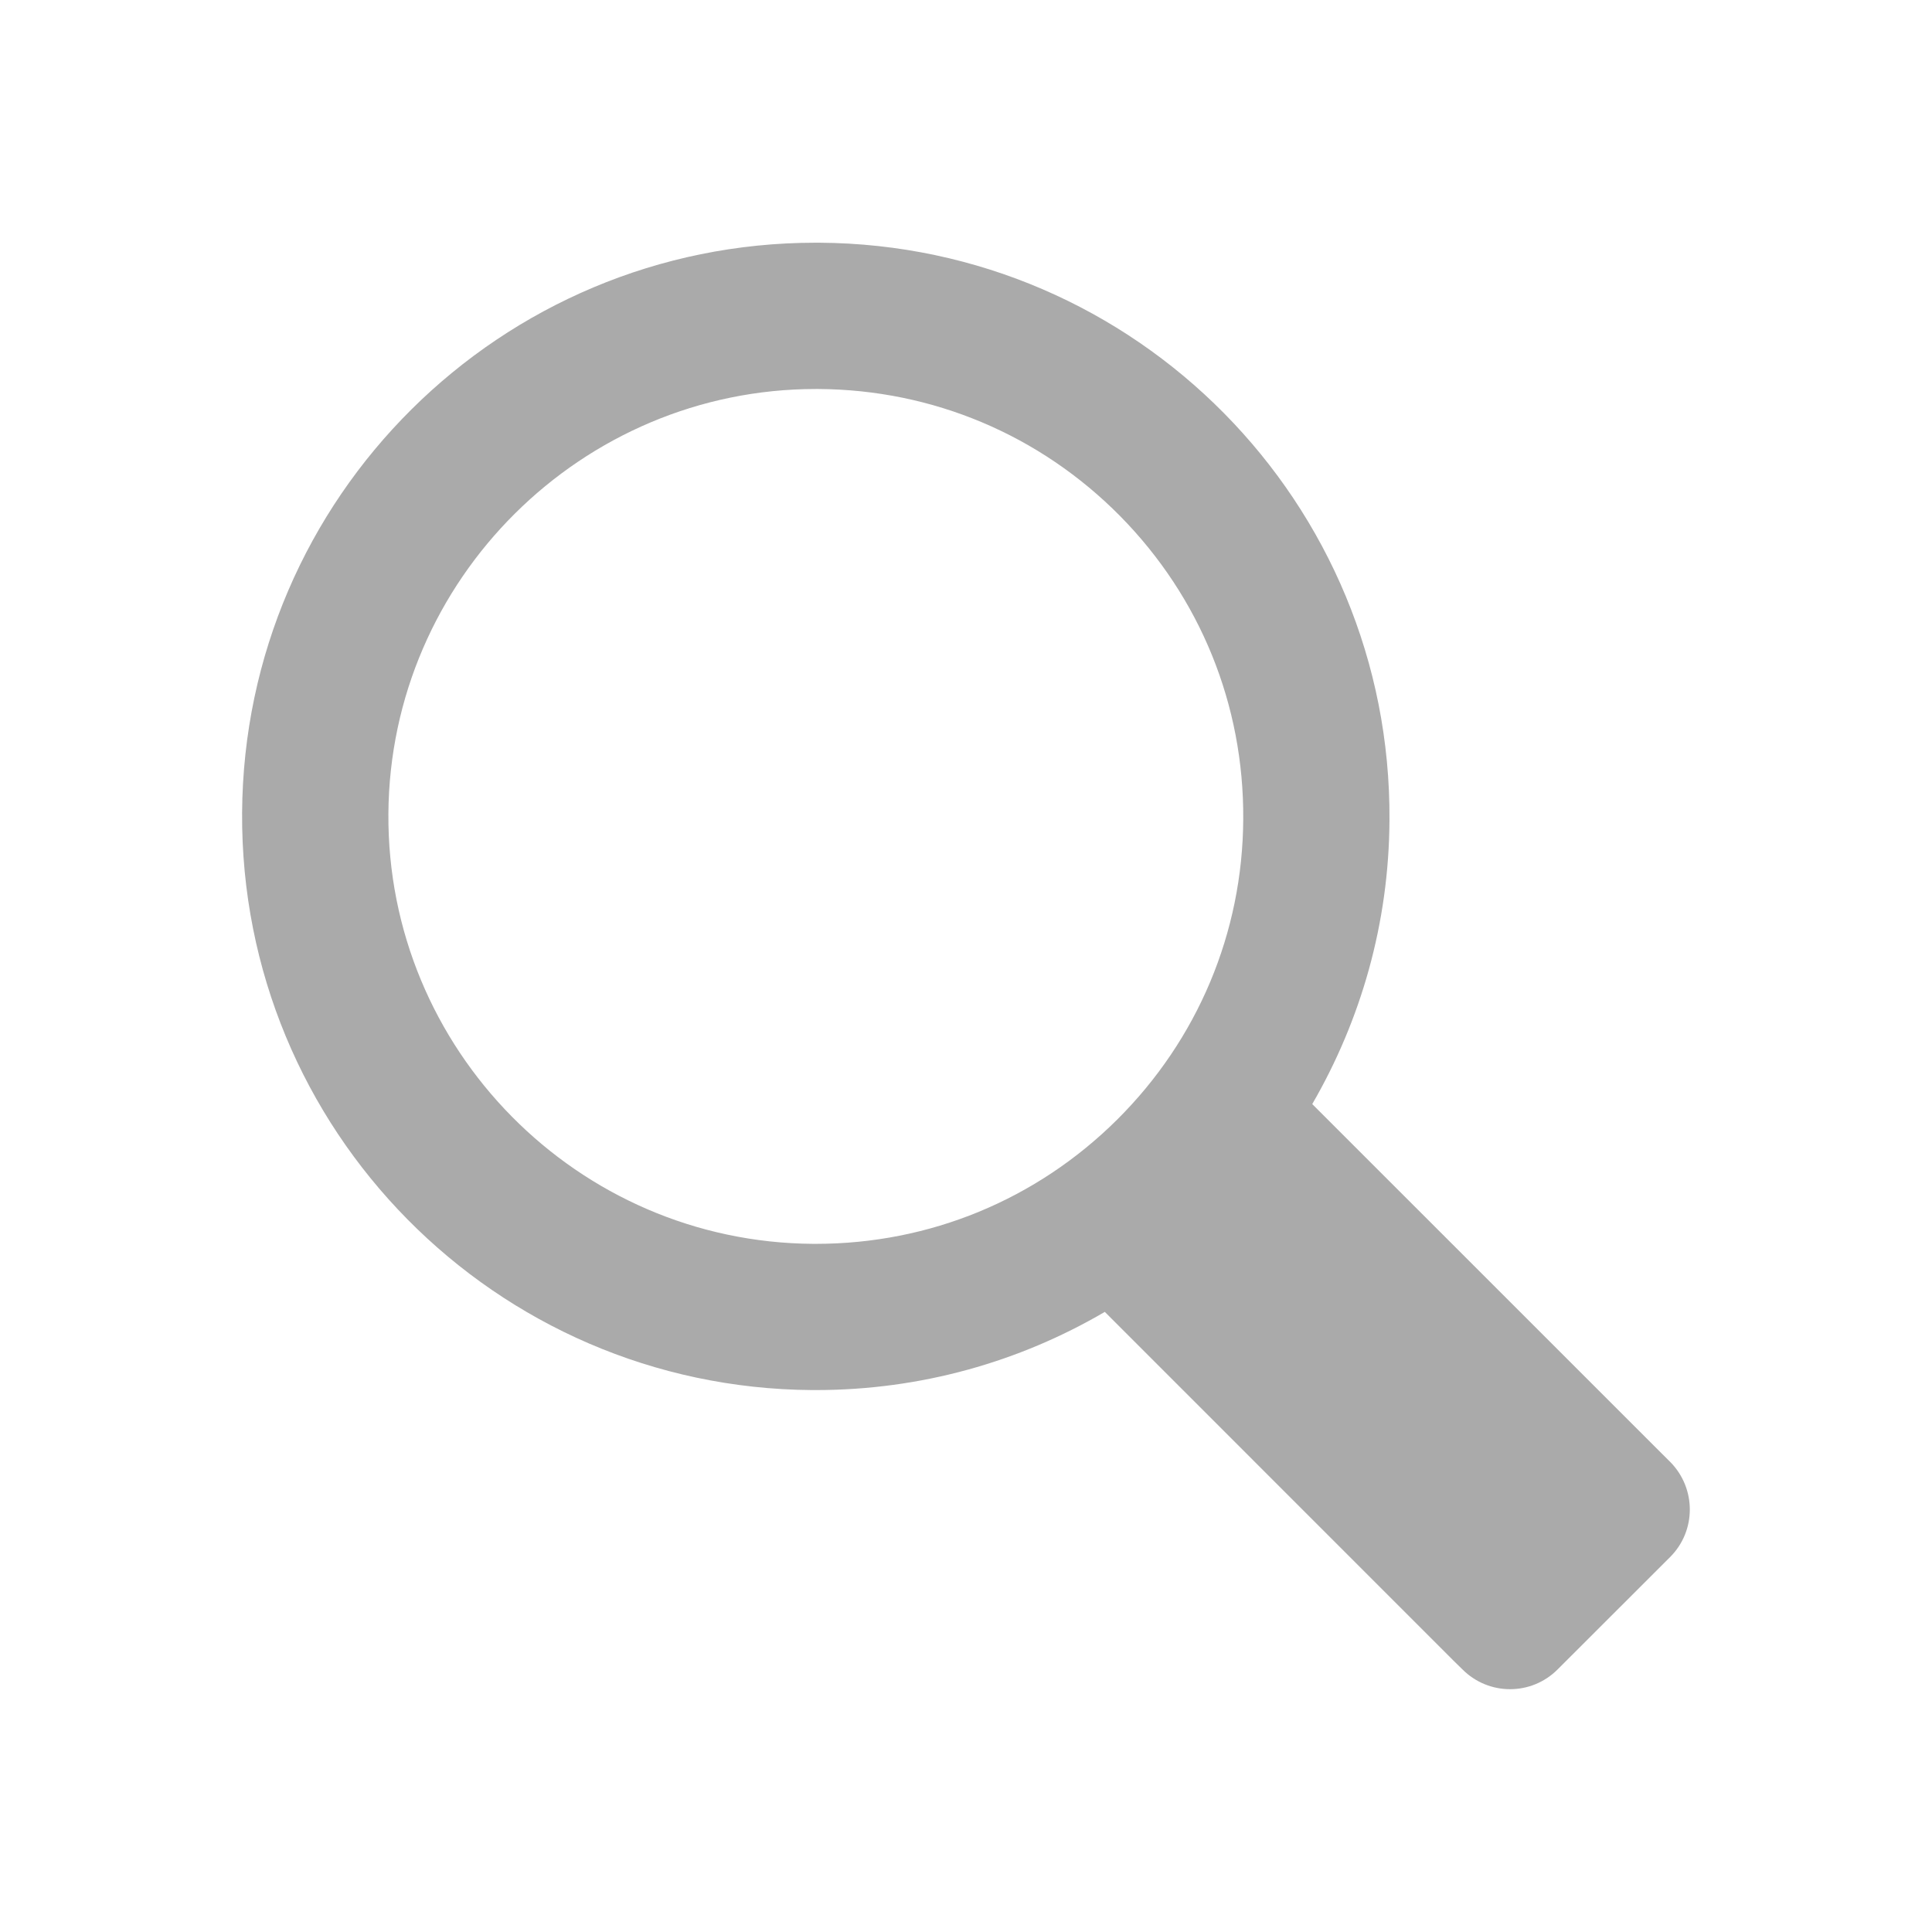
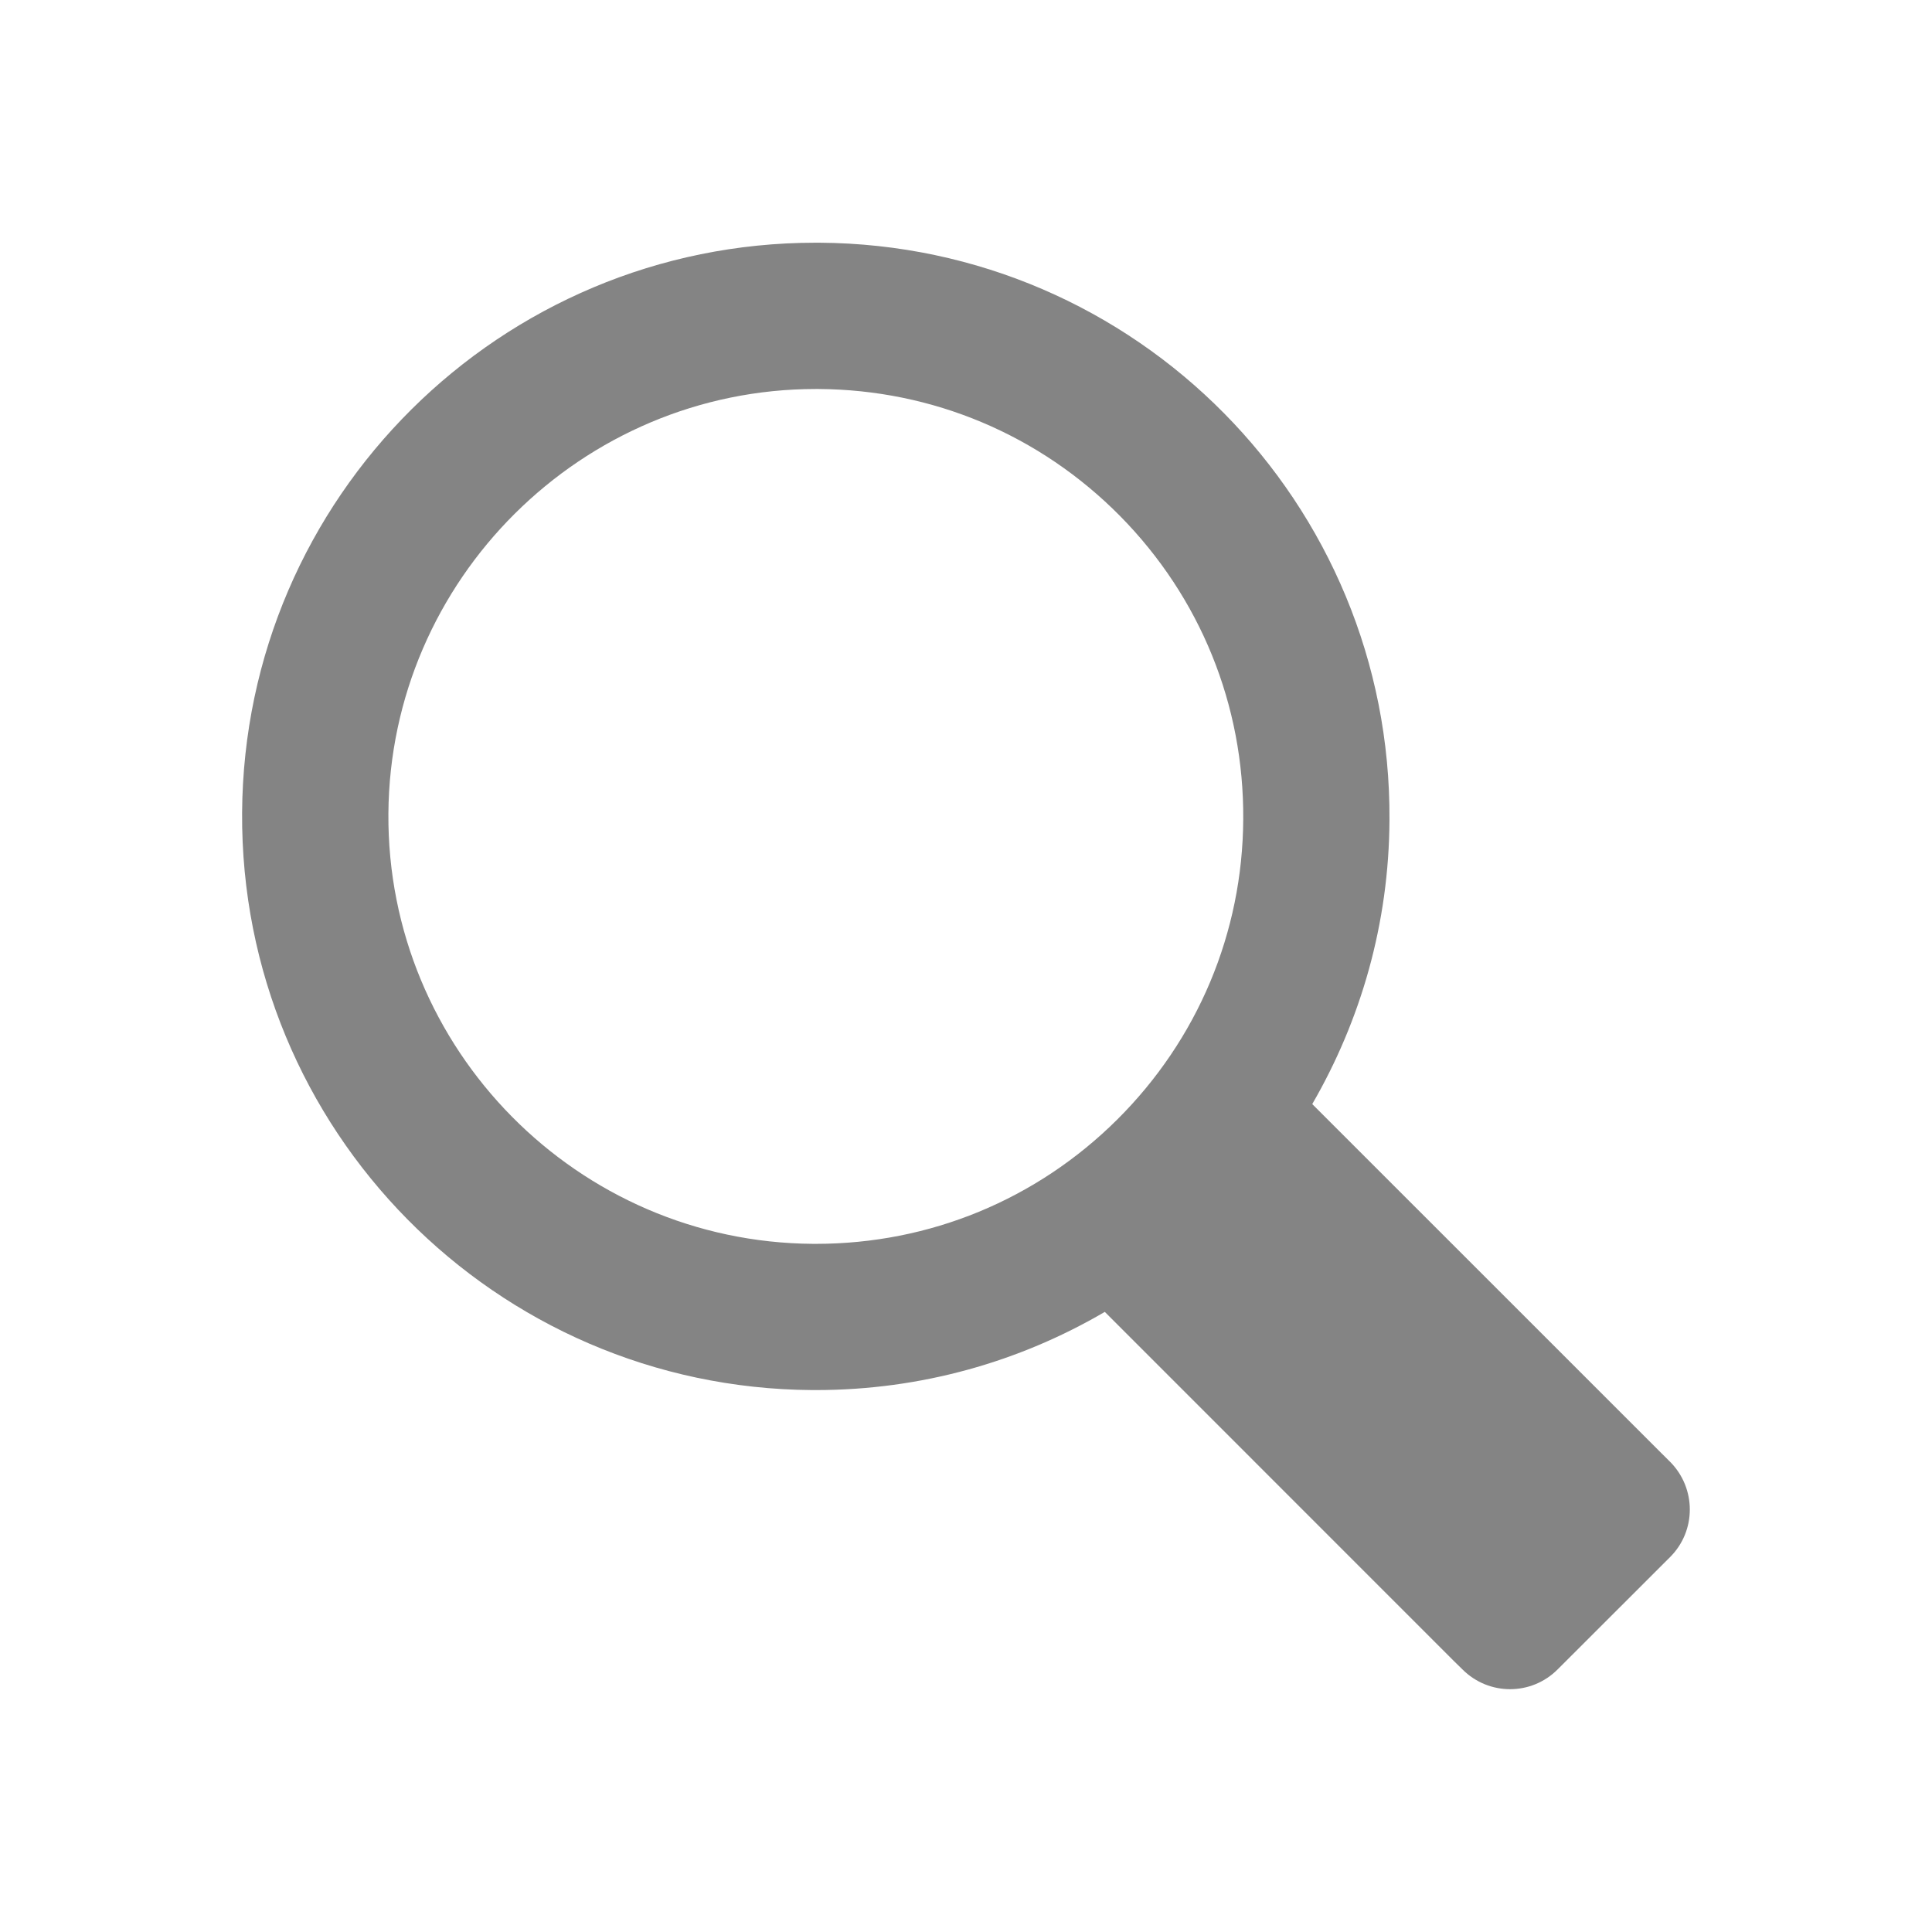
<svg xmlns="http://www.w3.org/2000/svg" version="1.1" id="Layer_1" x="0px" y="0px" width="32px" height="32px" viewBox="0 0 32 32" enable-background="new 0 0 32 32" xml:space="preserve">
-   <path fill="#AAAAAA" d="M27.661,24.211l-0.146-0.145l0,0l-5.78-5.779c0.803-1.387,1.271-2.988,1.279-4.706  c0.034-5.247-4.192-9.528-9.442-9.561c-0.021,0-0.041,0-0.062,0c-5.218,0-9.467,4.215-9.5,9.44  c-0.034,5.248,4.192,9.529,9.441,9.564c0.021,0,0.041,0,0.062,0c1.745,0,3.378-0.471,4.786-1.295l5.776,5.777l0,0l0.146,0.143  c0.437,0.439,1.144,0.439,1.58,0l1.859-1.857C28.098,25.357,28.098,24.65,27.661,24.211z M13.468,20.602  c-3.903-0.025-7.061-3.223-7.035-7.125C6.459,9.6,9.635,6.443,13.513,6.443h0.046c1.891,0.012,3.664,0.76,4.993,2.104  c1.328,1.347,2.052,3.128,2.04,5.021c-0.01,1.882-0.755,3.651-2.089,4.977c-1.335,1.326-3.107,2.057-4.989,2.057H13.468z" />
+   <defs id="defs7" />
+   <path fill="#AAAAAA" d="M27.661,24.211l-0.146-0.145l0,0l-5.78-5.779c0.803-1.387,1.271-2.988,1.279-4.706  c0.034-5.247-4.192-9.528-9.442-9.561c-0.021,0-0.041,0-0.062,0c-5.218,0-9.467,4.215-9.5,9.44  c-0.034,5.248,4.192,9.529,9.441,9.564c0.021,0,0.041,0,0.062,0c1.745,0,3.378-0.471,4.786-1.295l5.776,5.777l0,0l0.146,0.143  c0.437,0.439,1.144,0.439,1.58,0l1.859-1.857C28.098,25.357,28.098,24.65,27.661,24.211z M13.468,20.602  c-3.903-0.025-7.061-3.223-7.035-7.125C6.459,9.6,9.635,6.443,13.513,6.443h0.046c1.891,0.012,3.664,0.76,4.993,2.104  c1.328,1.347,2.052,3.128,2.04,5.021c-0.01,1.882-0.755,3.651-2.089,4.977c-1.335,1.326-3.107,2.057-4.989,2.057H13.468z" id="path3" style="fill:#333333;fill-opacity:0.6" />
</svg>
